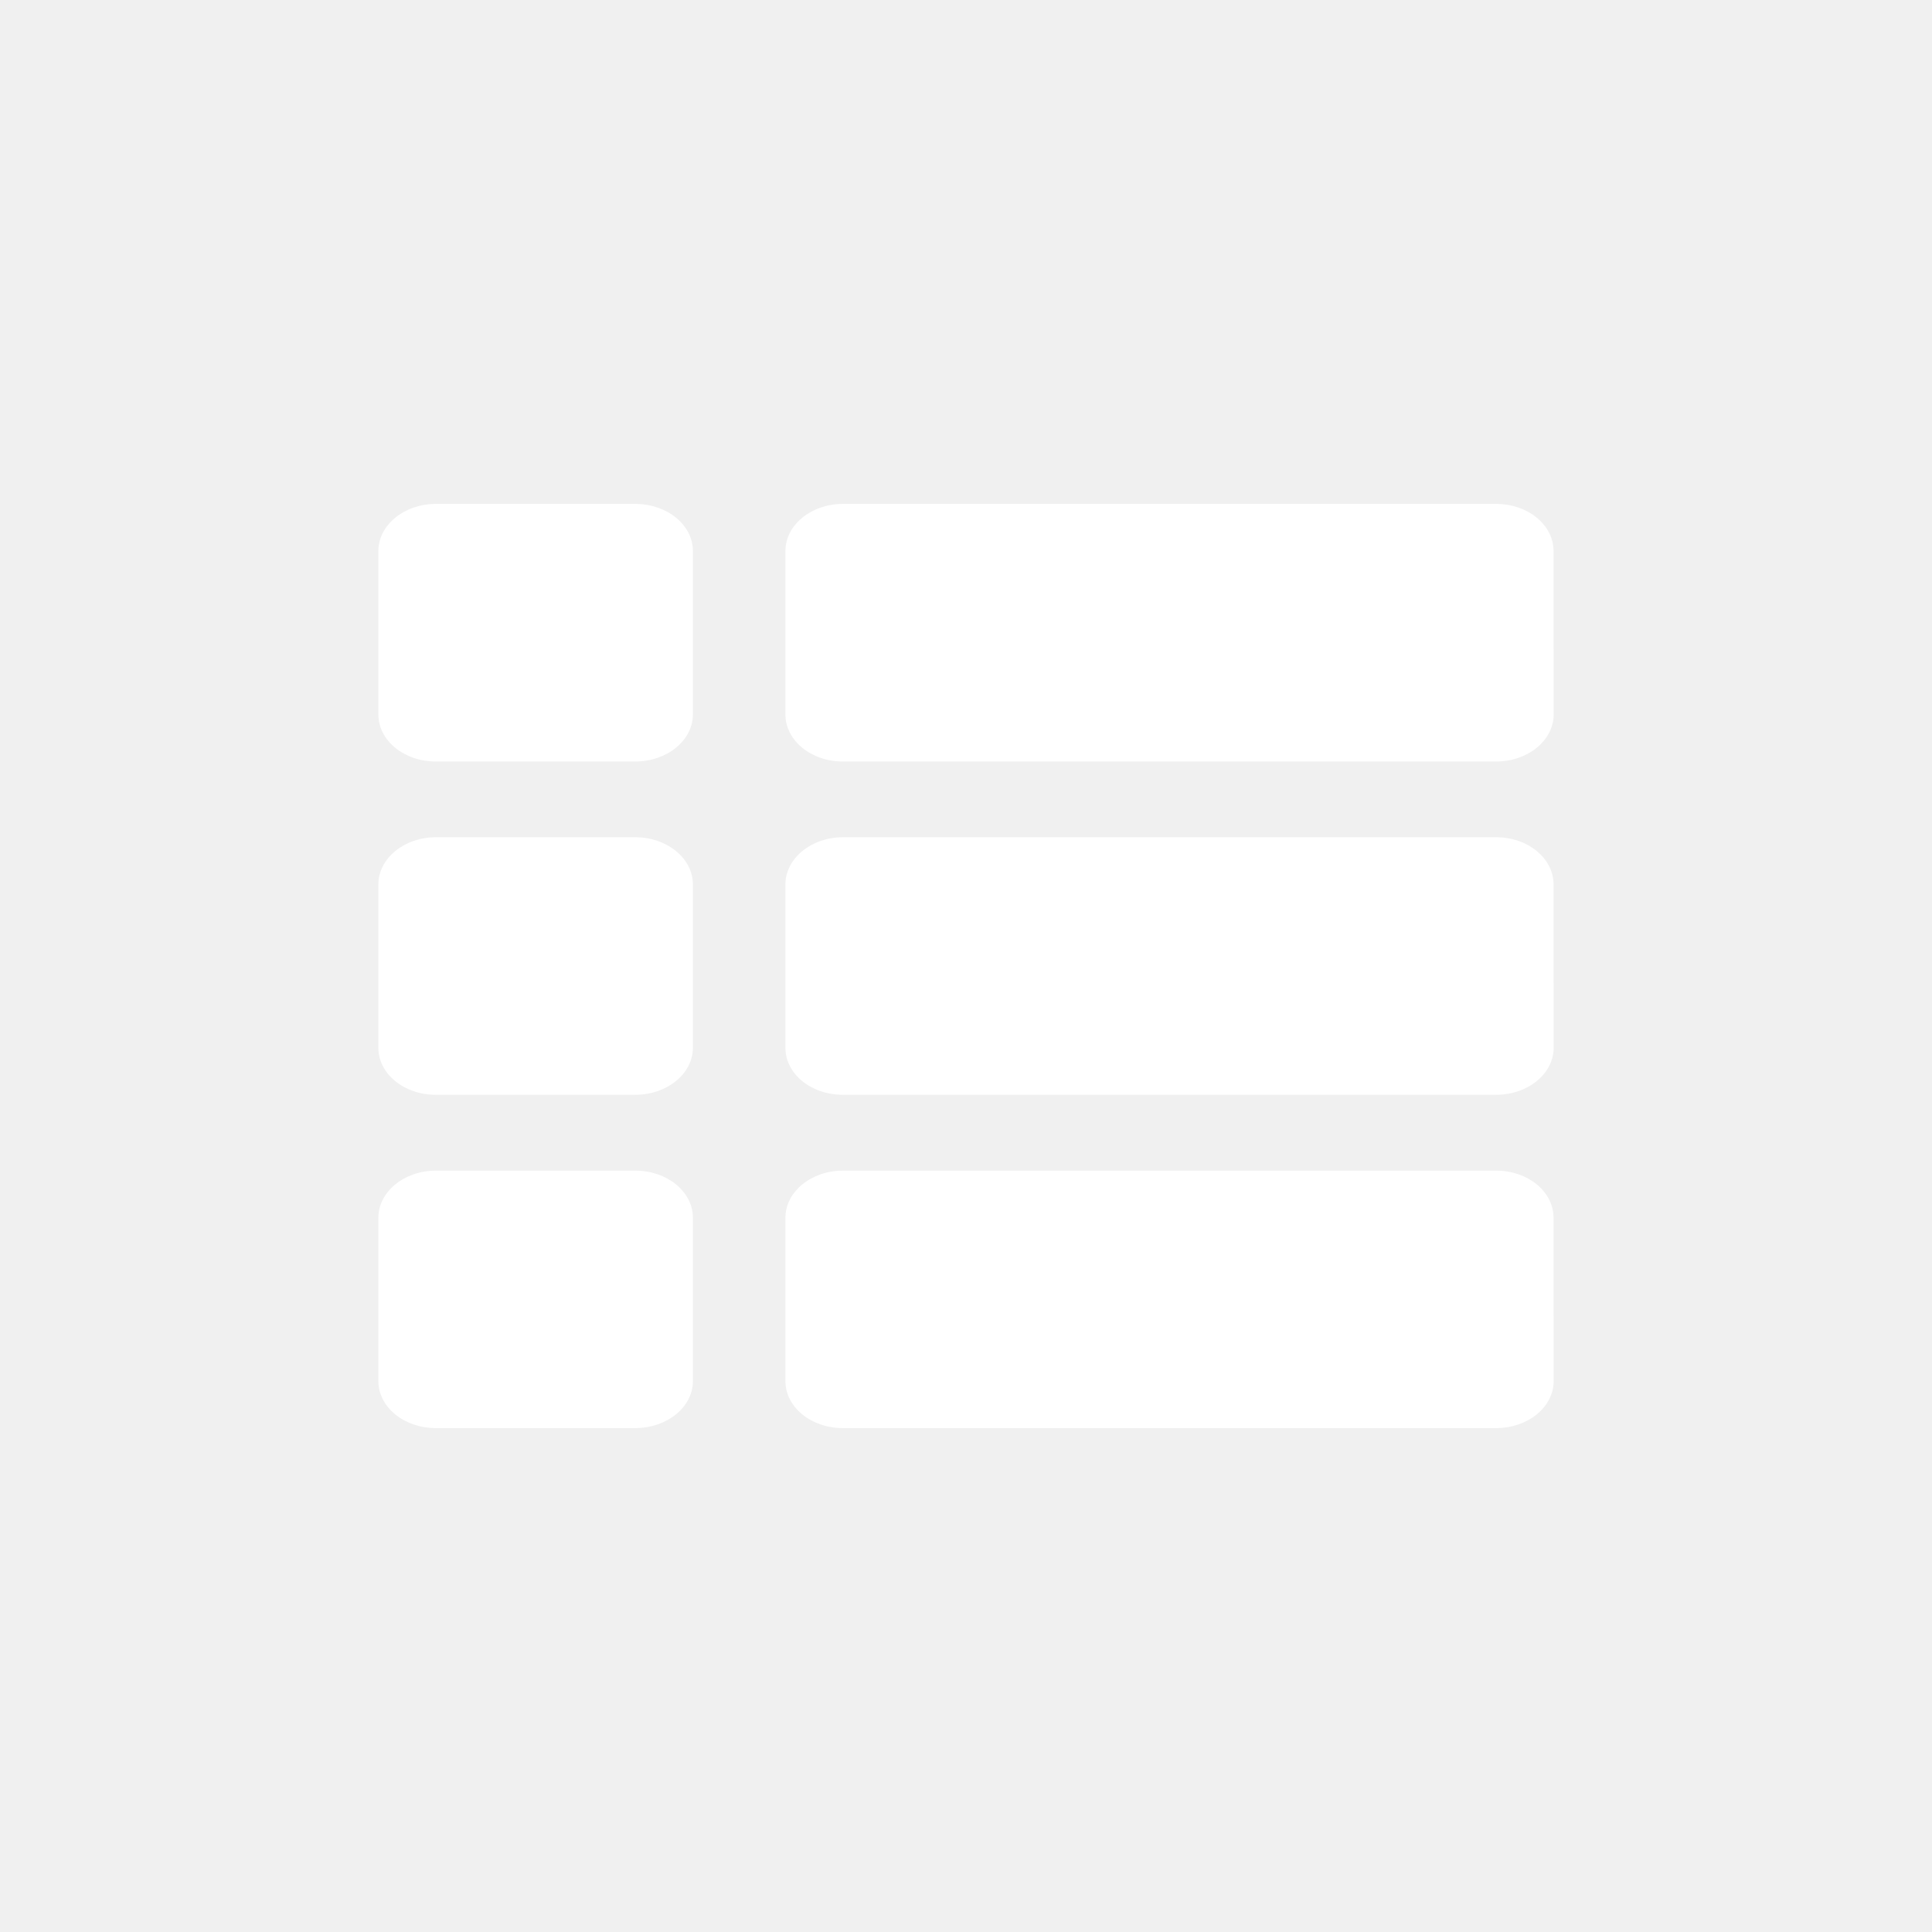
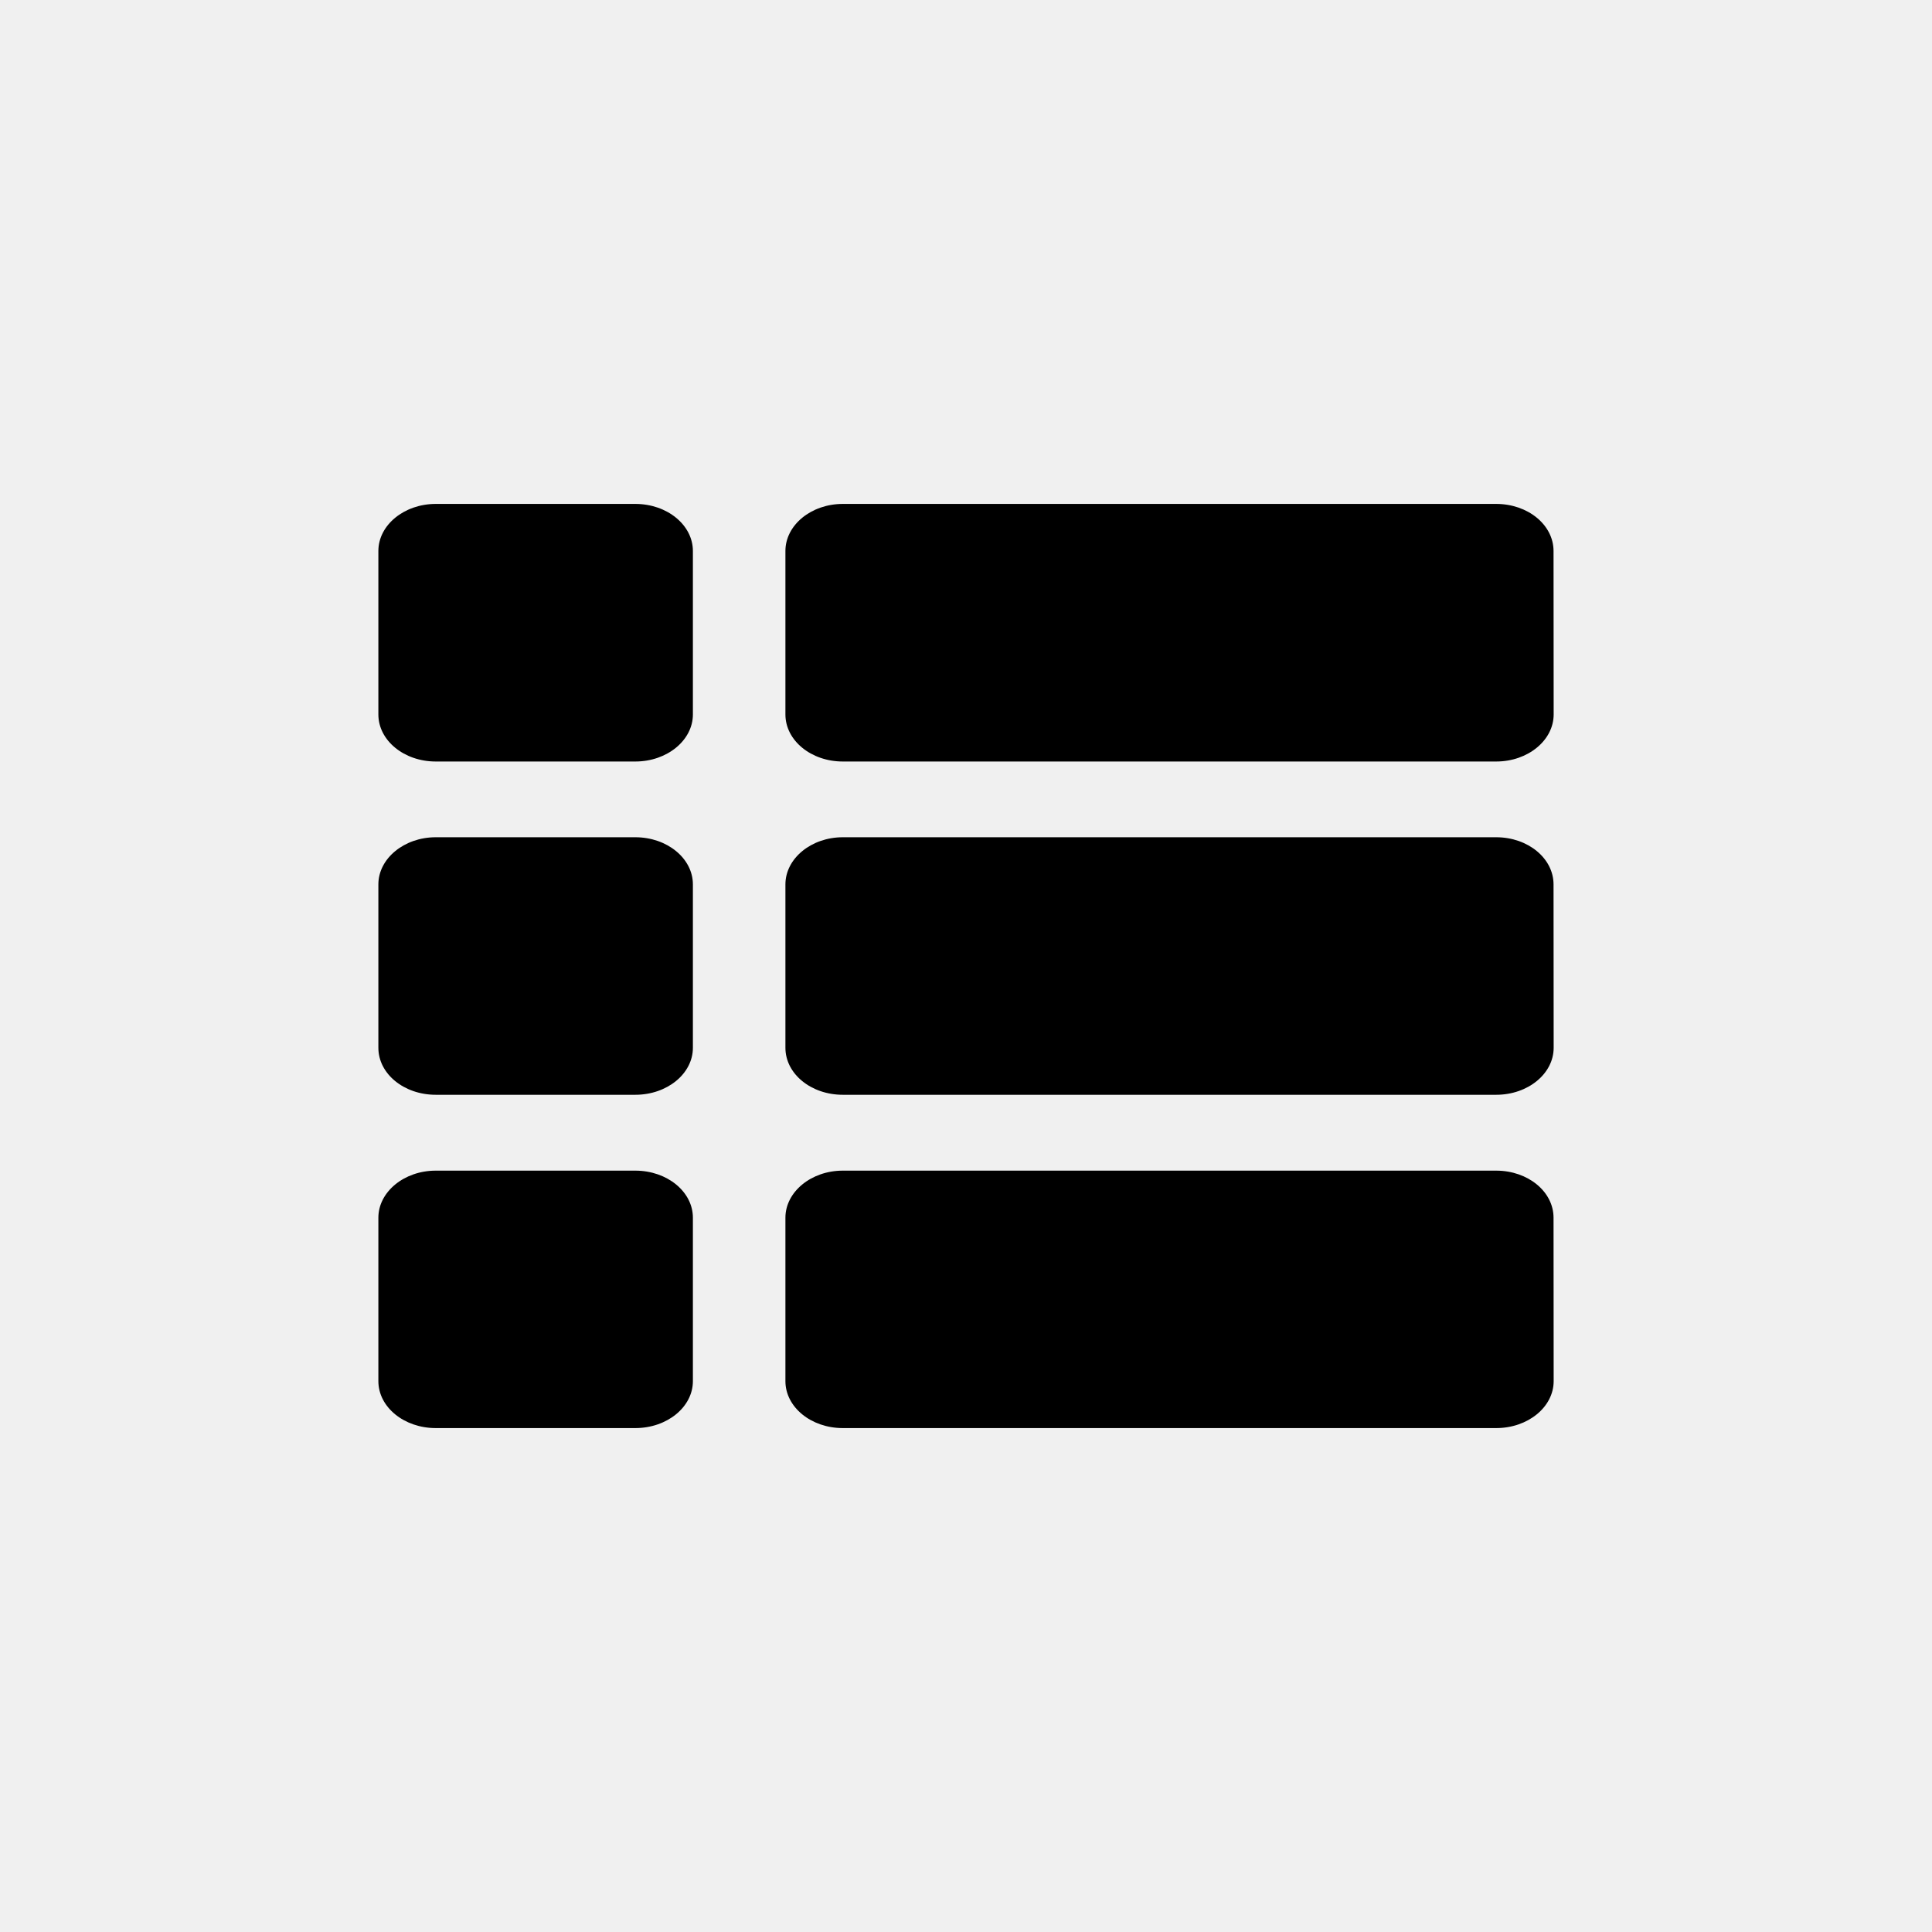
<svg xmlns="http://www.w3.org/2000/svg" version="1.1" id="Layer_1" x="0px" y="0px" width="64px" height="64px" viewBox="0 0 64 64" enable-background="new 0 0 64 64" xml:space="preserve">
-   <path class="front" fill="#FFFFFF" d="M22.953,45.752c0,0.857-0.855,1.555-1.906,1.555h-6.613c-1.049,0-1.9-0.695-1.9-1.555v-5.414  c0-0.855,0.854-1.559,1.9-1.559h6.613c1.051,0,1.906,0.697,1.906,1.559V45.752z M22.953,34.709c0,0.859-0.855,1.557-1.906,1.557  h-6.613c-1.049,0-1.9-0.692-1.9-1.557v-5.412c0-0.857,0.854-1.562,1.9-1.562h6.613c1.051,0,1.906,0.7,1.906,1.562V34.709z   M22.953,23.667c0,0.856-0.855,1.559-1.906,1.559h-6.613c-1.049,0-1.9-0.697-1.9-1.559v-5.415c0-0.858,0.854-1.559,1.9-1.559h6.613  c1.051,0,1.906,0.698,1.906,1.559V23.667z M51.467,45.752c0,0.857-0.852,1.555-1.902,1.555H27.918c-1.049,0-1.9-0.695-1.9-1.555  v-5.414c0-0.855,0.854-1.559,1.9-1.559h21.646c1.053,0,1.899,0.697,1.899,1.559L51.467,45.752z M51.467,34.709  c0,0.859-0.852,1.557-1.902,1.557H27.918c-1.049,0-1.9-0.692-1.9-1.557v-5.412c0-0.857,0.854-1.562,1.9-1.562h21.646  c1.053,0,1.899,0.7,1.899,1.562L51.467,34.709z M51.467,23.667c0,0.856-0.852,1.559-1.902,1.559H27.918  c-1.049,0-1.9-0.697-1.9-1.559v-5.415c0-0.858,0.854-1.559,1.9-1.559h21.646c1.053,0,1.899,0.698,1.899,1.559L51.467,23.667z" />
+   <path d="M22.953,45.752c0,0.857-0.855,1.555-1.906,1.555h-6.613c-1.049,0-1.9-0.695-1.9-1.555v-5.414  c0-0.855,0.854-1.559,1.9-1.559h6.613c1.051,0,1.906,0.697,1.906,1.559V45.752z M22.953,34.709c0,0.859-0.855,1.557-1.906,1.557  h-6.613c-1.049,0-1.9-0.692-1.9-1.557v-5.412c0-0.857,0.854-1.562,1.9-1.562h6.613c1.051,0,1.906,0.7,1.906,1.562V34.709z   M22.953,23.667c0,0.856-0.855,1.559-1.906,1.559h-6.613c-1.049,0-1.9-0.697-1.9-1.559v-5.415c0-0.858,0.854-1.559,1.9-1.559h6.613  c1.051,0,1.906,0.698,1.906,1.559V23.667z M51.467,45.752c0,0.857-0.852,1.555-1.902,1.555H27.918c-1.049,0-1.9-0.695-1.9-1.555  v-5.414c0-0.855,0.854-1.559,1.9-1.559h21.646c1.053,0,1.899,0.697,1.899,1.559L51.467,45.752z M51.467,34.709  c0,0.859-0.852,1.557-1.902,1.557H27.918c-1.049,0-1.9-0.692-1.9-1.557v-5.412c0-0.857,0.854-1.562,1.9-1.562h21.646  c1.053,0,1.899,0.7,1.899,1.562L51.467,34.709z M51.467,23.667c0,0.856-0.852,1.559-1.902,1.559H27.918  c-1.049,0-1.9-0.697-1.9-1.559v-5.415c0-0.858,0.854-1.559,1.9-1.559h21.646c1.053,0,1.899,0.698,1.899,1.559L51.467,23.667z" />
</svg>
